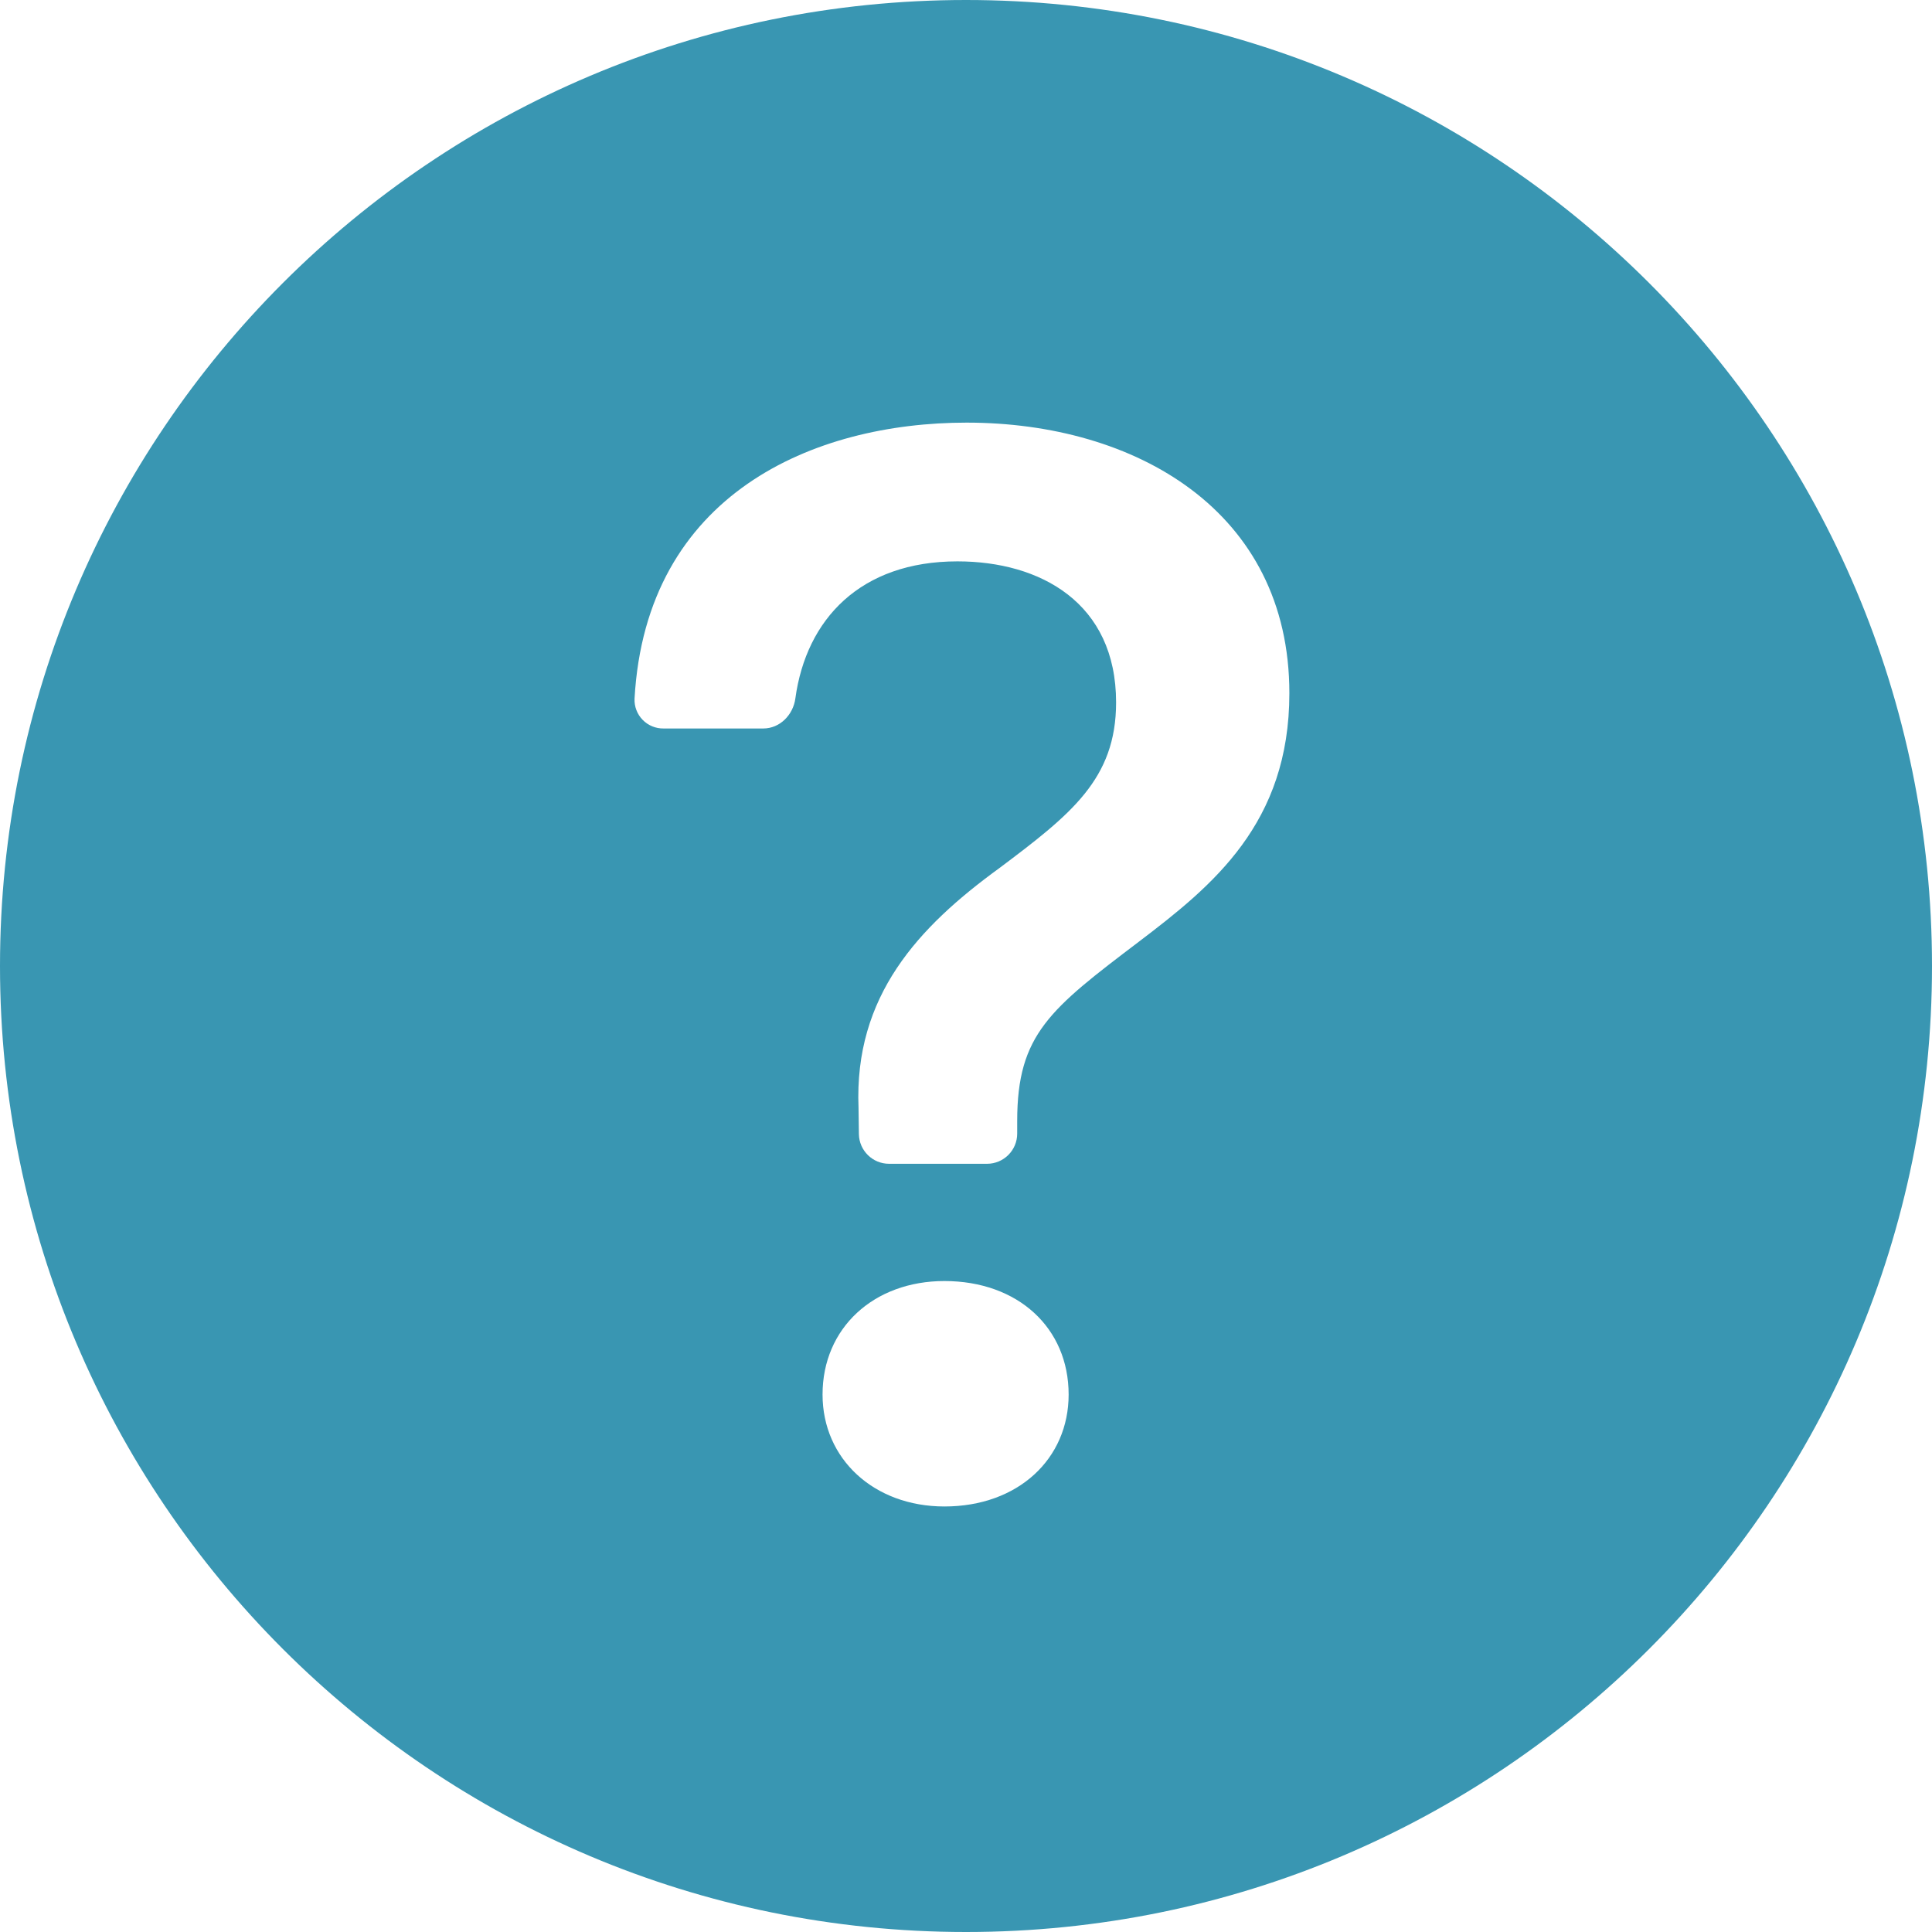
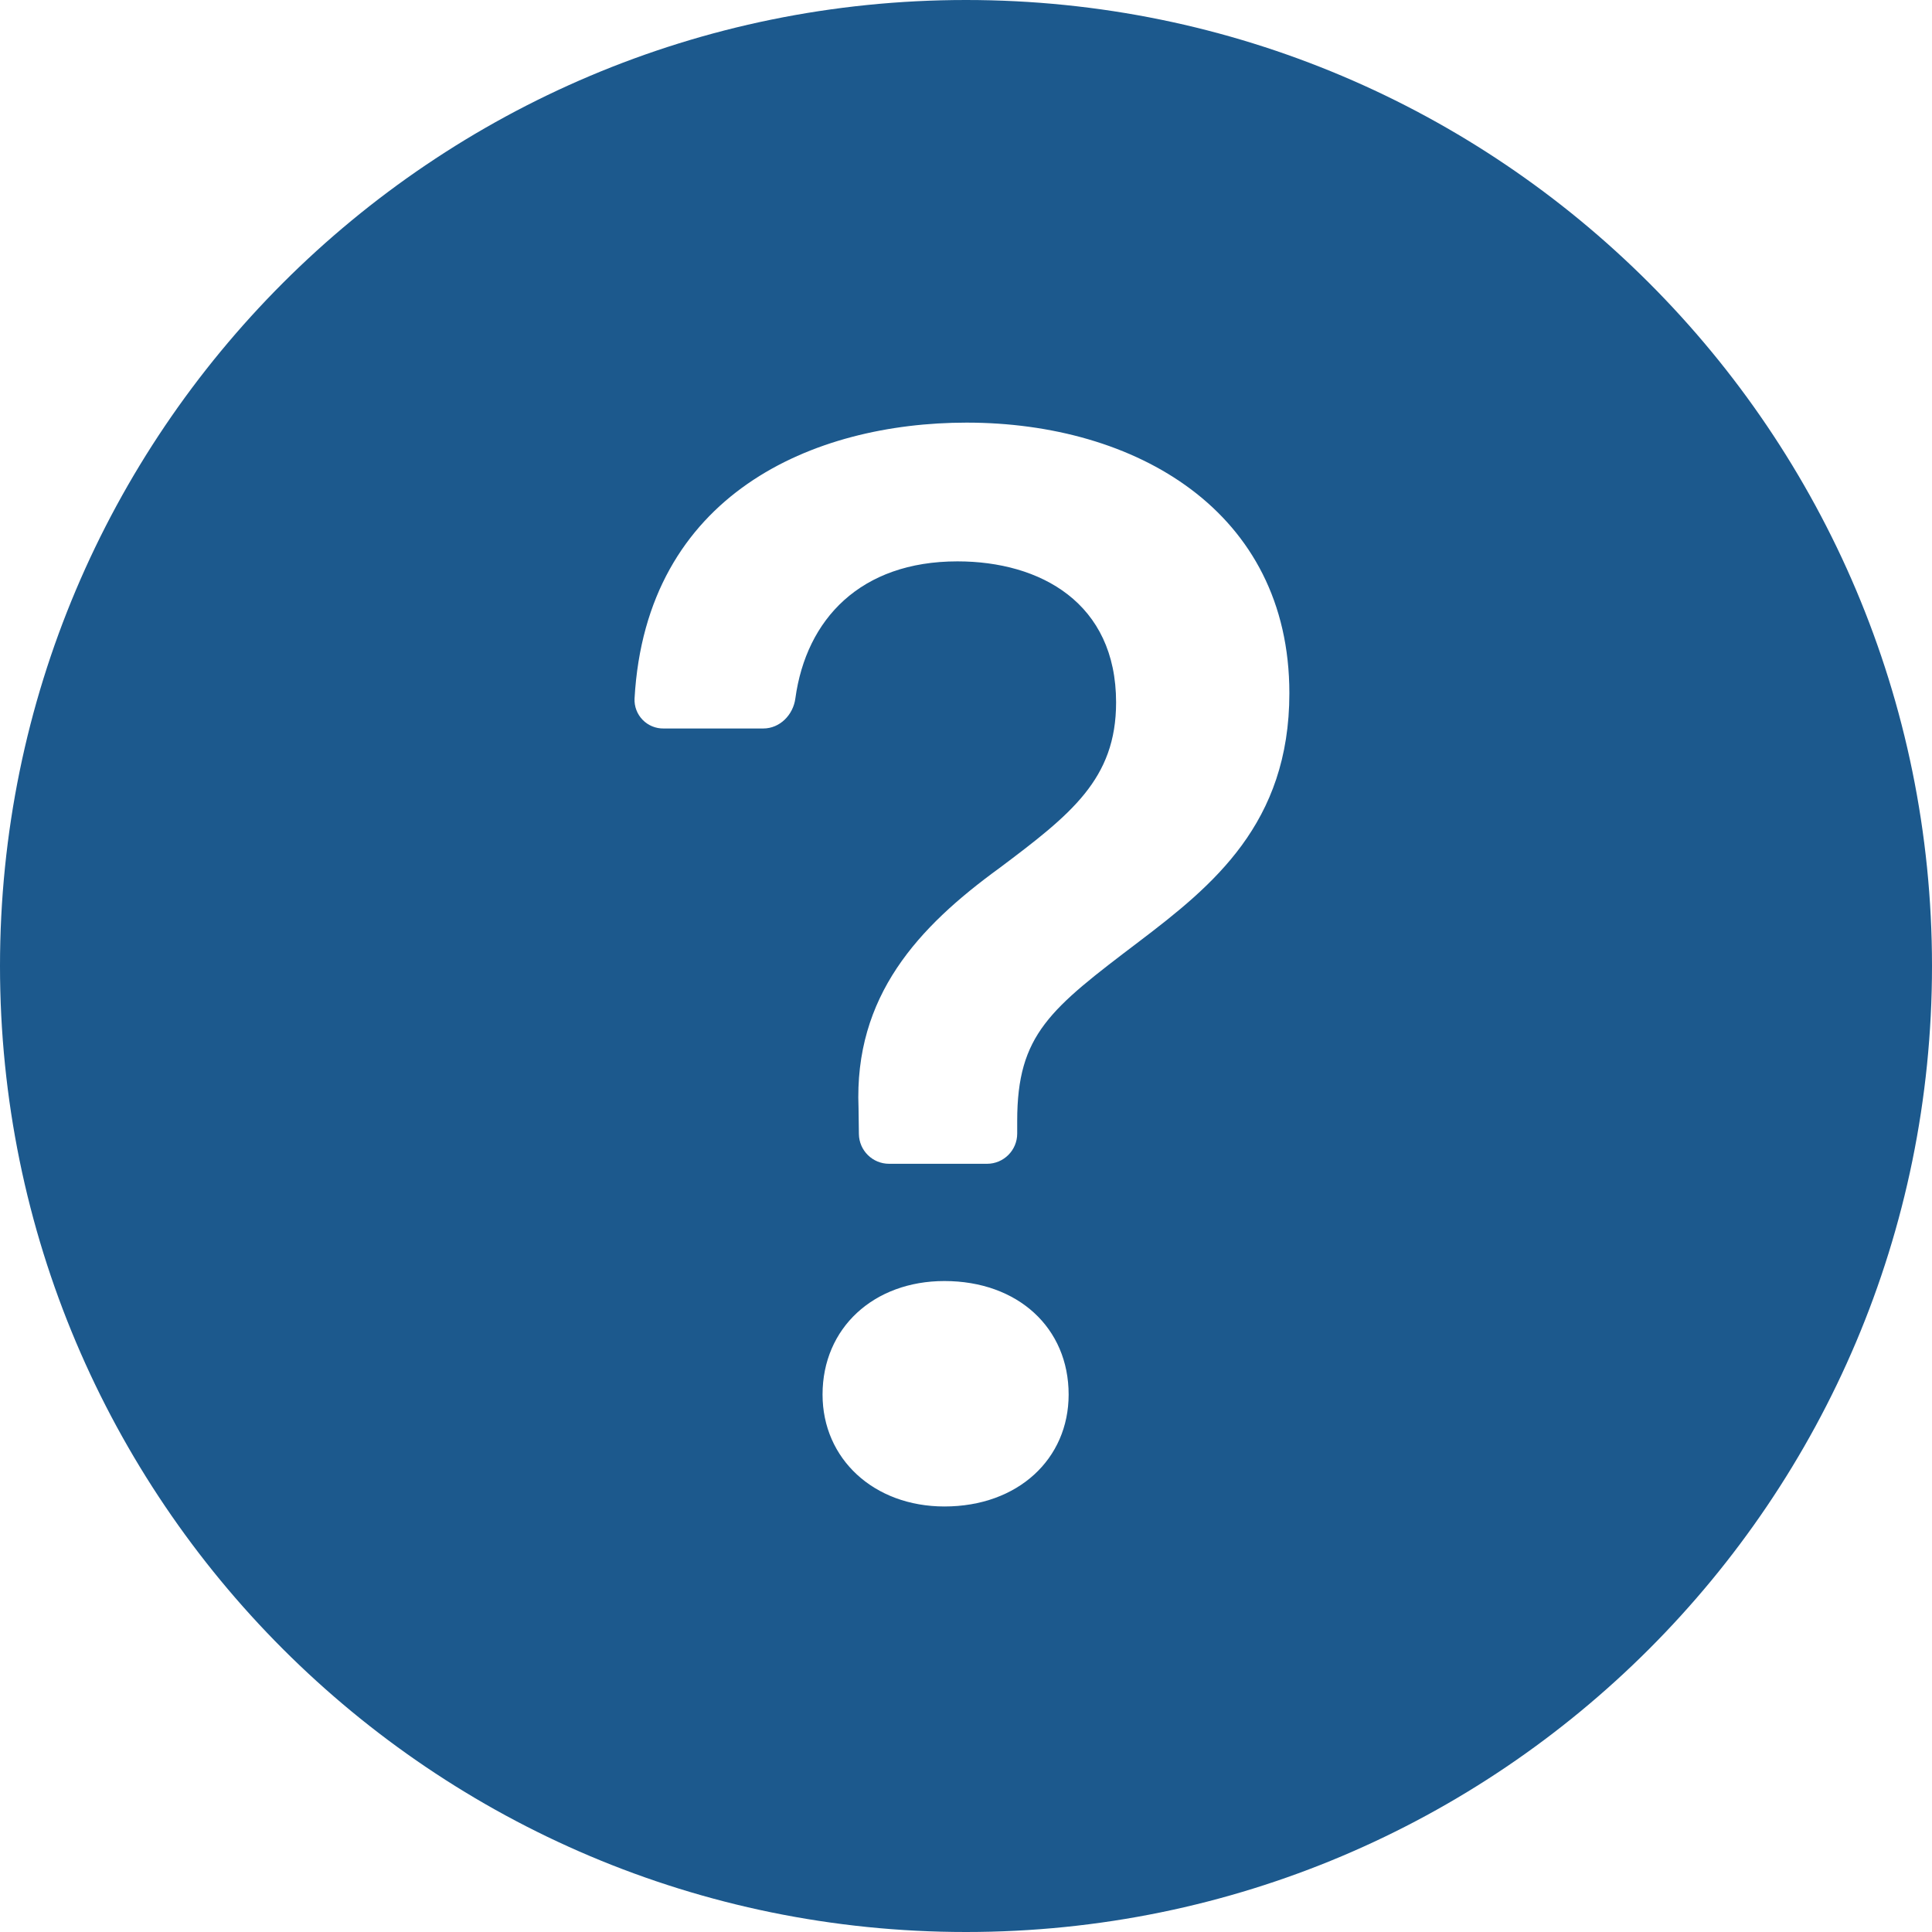
- <svg xmlns="http://www.w3.org/2000/svg" width="16" height="16" fill="#3996b2" class="bi bi-question-circle-fill" viewBox="0 0 16 16">
+ <svg xmlns="http://www.w3.org/2000/svg" width="16" height="16" fill="#1c598d" class="bi bi-question-circle-fill" viewBox="0 0 16 16">
  <path d="M16 8A8 8 0 1 1 0 8a8 8 0 0 1 16 0M5.496 6.033h.825c.138 0 .248-.113.266-.25.09-.656.54-1.134 1.342-1.134.686 0 1.314.343 1.314 1.168 0 .635-.374.927-.965 1.371-.673.489-1.206 1.06-1.168 1.987l.003.217a.25.25 0 0 0 .25.246h.811a.25.25 0 0 0 .25-.25v-.105c0-.718.273-.927 1.01-1.486.609-.463 1.244-.977 1.244-2.056 0-1.511-1.276-2.241-2.673-2.241-1.267 0-2.655.59-2.75 2.286a.237.237 0 0 0 .241.247m2.325 6.443c.61 0 1.029-.394 1.029-.927 0-.552-.42-.94-1.029-.94-.584 0-1.009.388-1.009.94 0 .533.425.927 1.01.927z" />
</svg>
